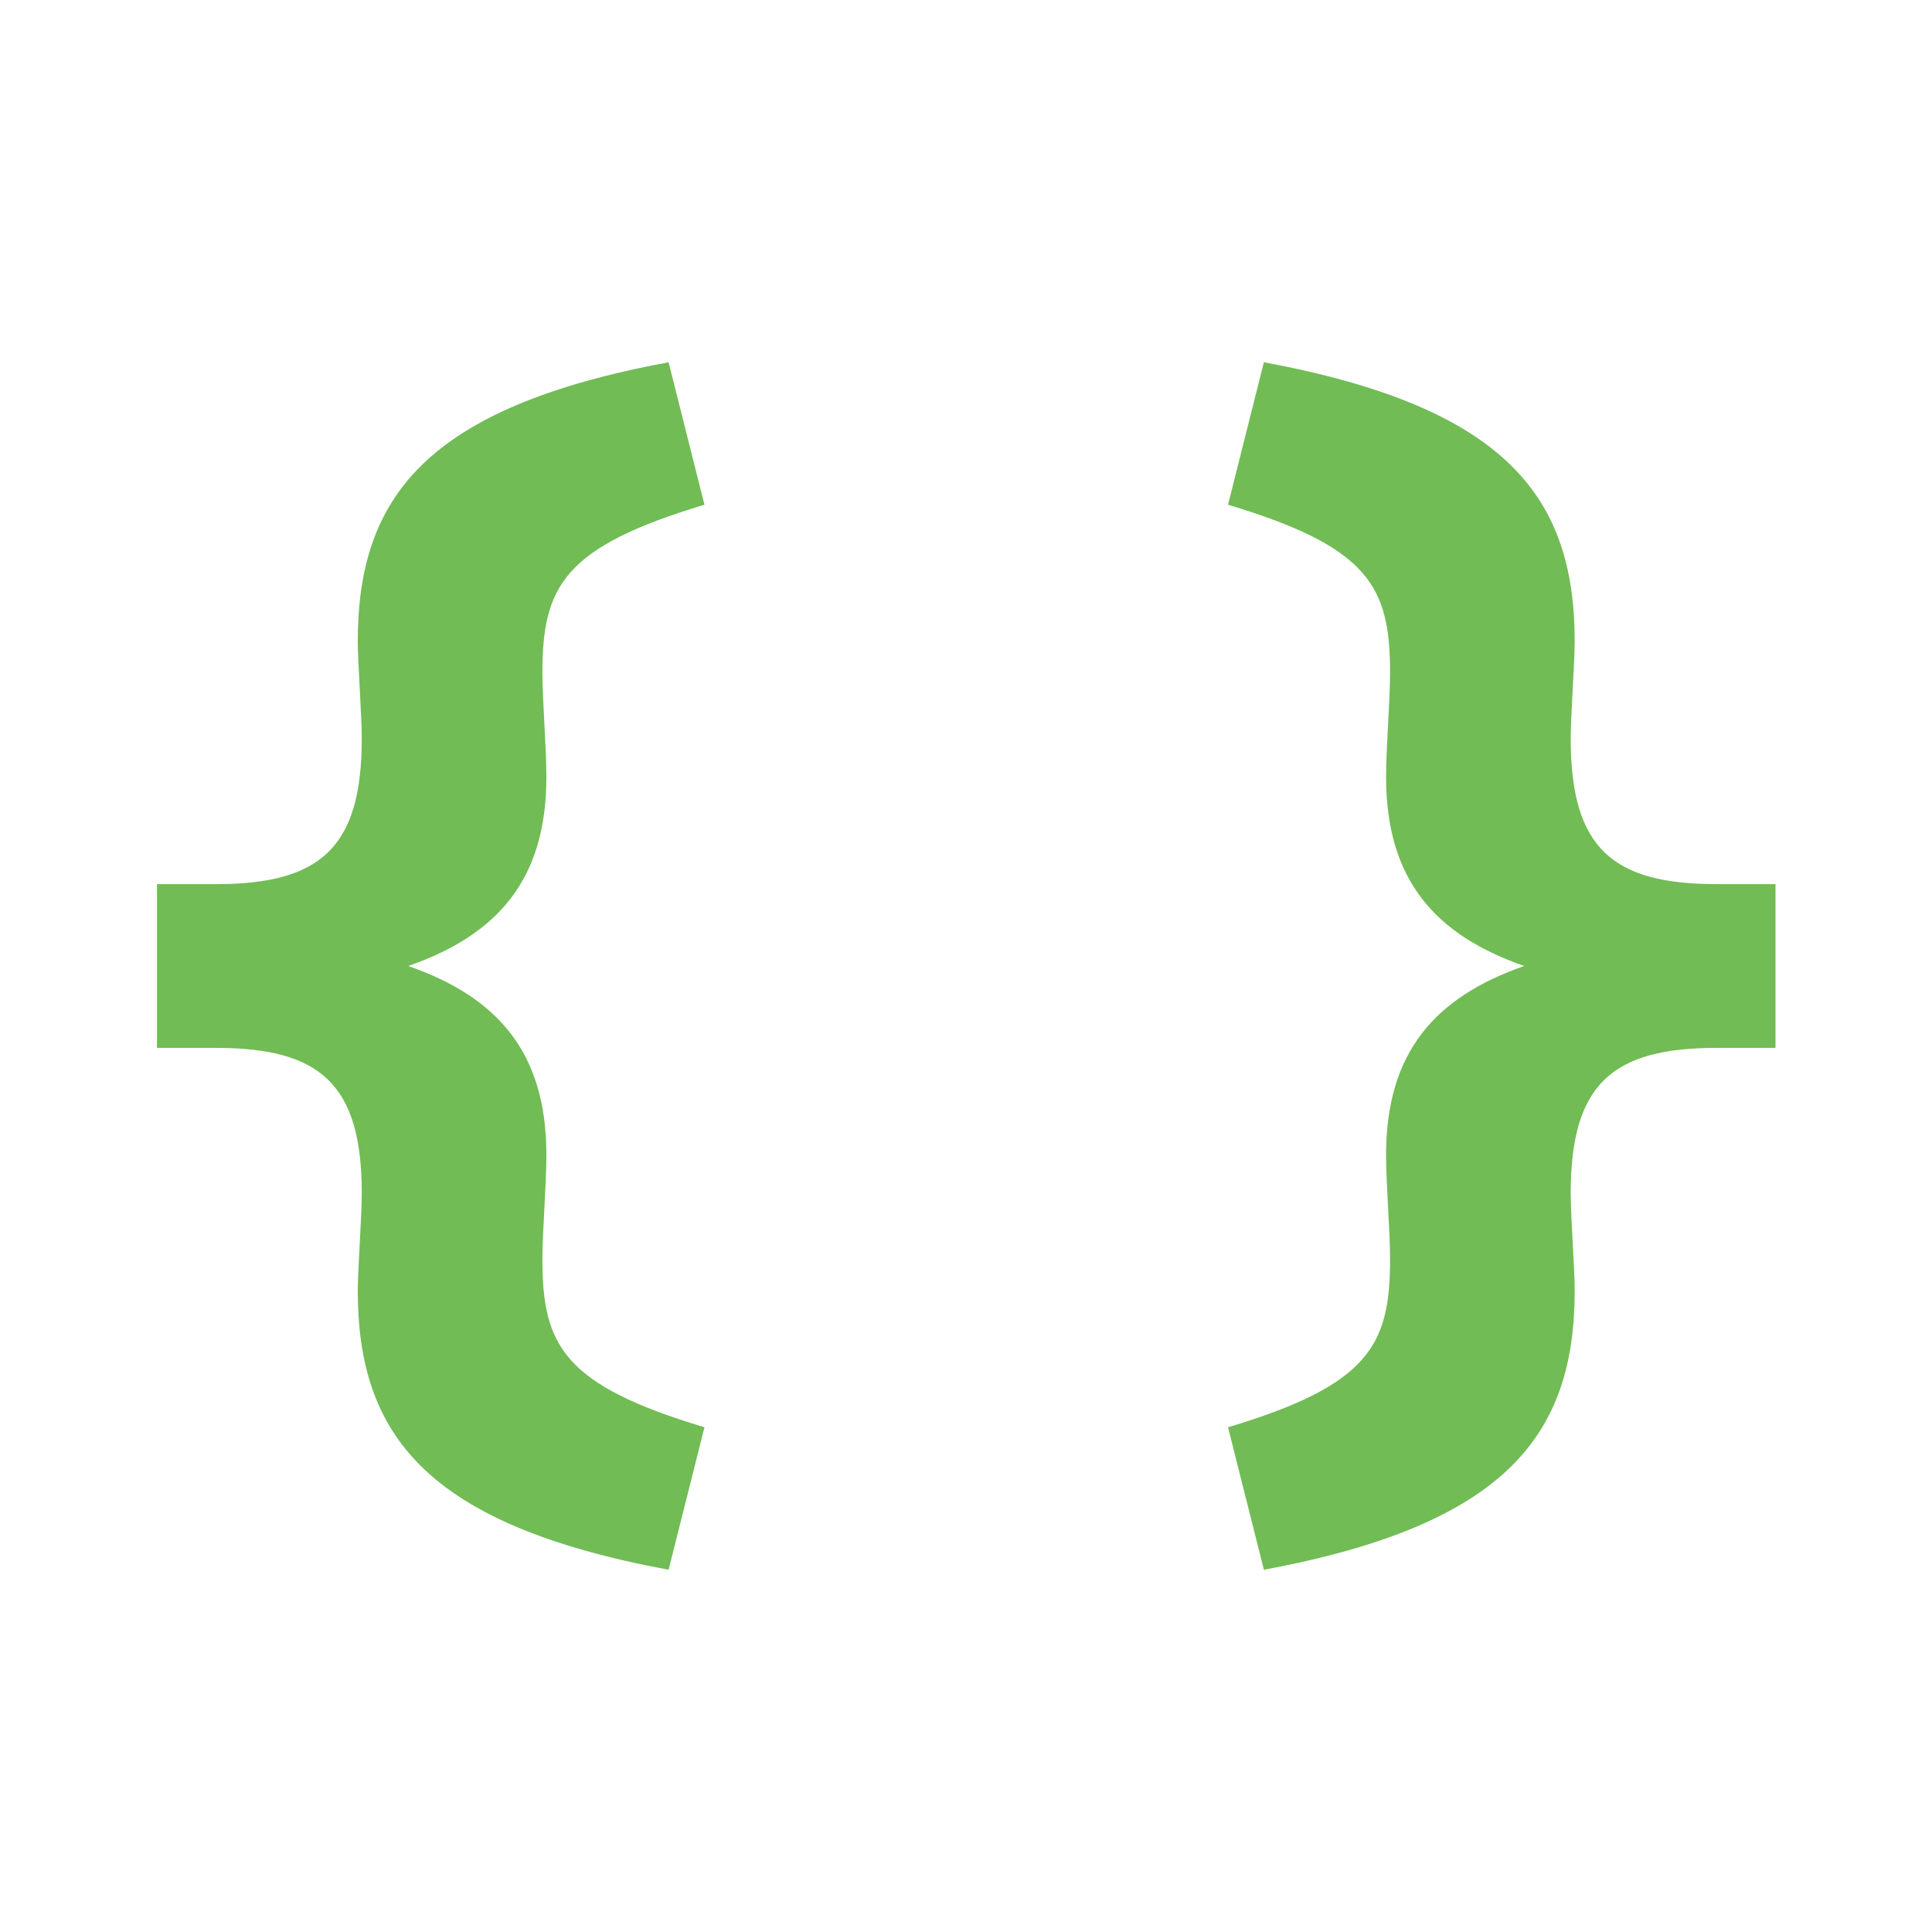
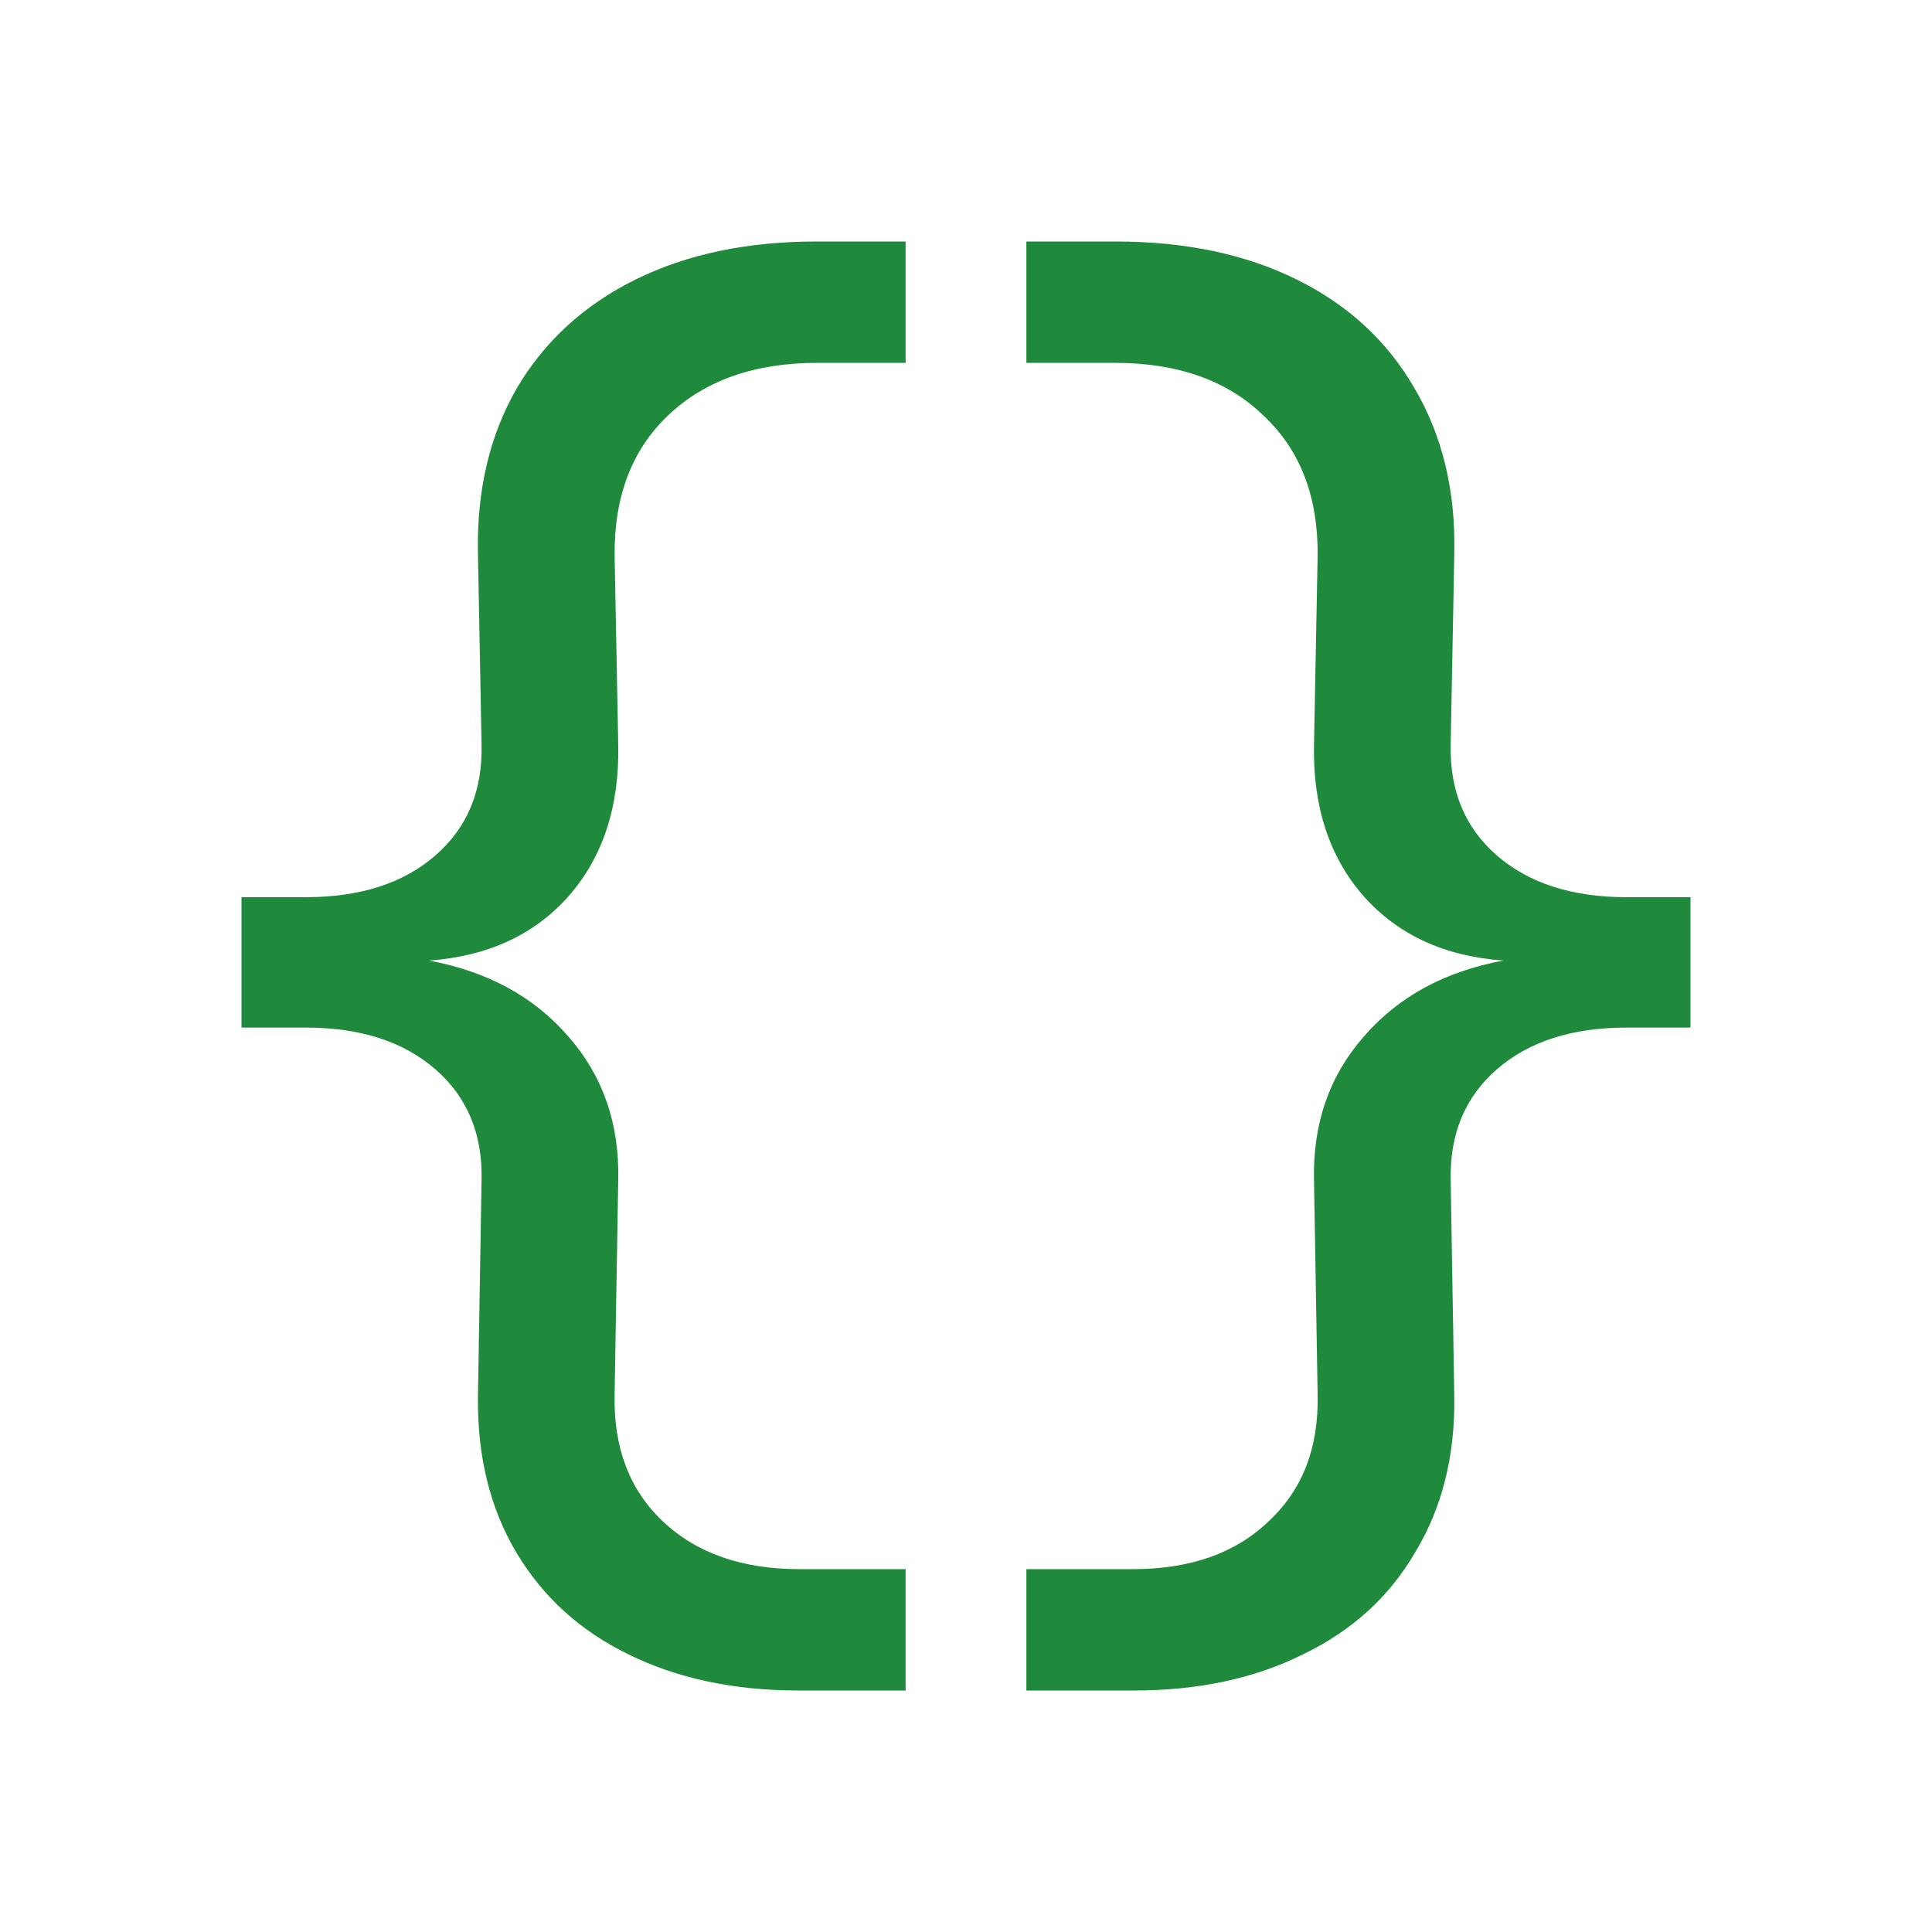
- <svg xmlns="http://www.w3.org/2000/svg" width="16" height="16" viewBox="0 0 16 16">
-   <g fill="none" fill-opacity=".9" fill-rule="evenodd">
-     <path fill="#62B543" d="M5.537,13 C3.524,12.626 2.963,11.879 2.963,10.687 C2.963,10.512 2.996,10.079 2.996,9.881 C2.996,8.97 2.644,8.678 1.786,8.678 L1.3,8.678 L1.3,7.322 L1.786,7.322 C2.644,7.322 2.996,7.03 2.996,6.119 C2.996,5.921 2.963,5.488 2.963,5.313 C2.963,4.121 3.524,3.374 5.537,3 L5.834,4.18 C4.668,4.53 4.492,4.857 4.492,5.57 C4.492,5.804 4.525,6.189 4.525,6.435 C4.525,7.287 4.118,7.743 3.381,8 C4.118,8.257 4.525,8.713 4.525,9.565 C4.525,9.811 4.492,10.196 4.492,10.43 C4.492,11.143 4.668,11.47 5.834,11.82 L5.537,13 Z" />
-     <path fill="#62B543" d="M14.407,13 C12.394,12.626 11.833,11.879 11.833,10.687 C11.833,10.512 11.866,10.079 11.866,9.881 C11.866,8.97 11.514,8.678 10.656,8.678 L10.17,8.678 L10.17,7.322 L10.656,7.322 C11.514,7.322 11.866,7.03 11.866,6.119 C11.866,5.921 11.833,5.488 11.833,5.313 C11.833,4.121 12.394,3.374 14.407,3 L14.704,4.18 C13.538,4.53 13.362,4.857 13.362,5.57 C13.362,5.804 13.395,6.189 13.395,6.435 C13.395,7.287 12.988,7.743 12.251,8 C12.988,8.257 13.395,8.713 13.395,9.565 C13.395,9.811 13.362,10.196 13.362,10.43 C13.362,11.143 13.538,11.47 14.704,11.82 L14.407,13 Z" transform="matrix(-1 0 0 1 24.874 0)" />
-   </g>
+ <svg xmlns="http://www.w3.org/2000/svg" width="16" height="16" viewBox="0 0 16 16" fill="none">
+   <path d="M3.988 9.778C3.998 9.393 3.87 9.085 3.605 8.855C3.34 8.625 2.983 8.51 2.533 8.51H2V7.43H2.533C2.983 7.43 3.34 7.315 3.605 7.085C3.87 6.855 3.998 6.548 3.988 6.163L3.958 4.58C3.948 4.06 4.055 3.605 4.28 3.215C4.51 2.825 4.838 2.525 5.263 2.315C5.688 2.105 6.188 2 6.763 2H7.5V3.005H6.77C6.25 3.005 5.838 3.15 5.533 3.44C5.233 3.725 5.085 4.112 5.09 4.603L5.12 6.17C5.13 6.68 4.993 7.098 4.708 7.423C4.423 7.743 4.038 7.92 3.553 7.955C4.038 8.045 4.423 8.255 4.708 8.585C4.993 8.91 5.13 9.305 5.12 9.77L5.09 11.547C5.08 11.988 5.213 12.338 5.488 12.598C5.768 12.863 6.145 12.995 6.62 12.995H7.5V14H6.613C6.078 14 5.608 13.9 5.203 13.7C4.803 13.505 4.493 13.223 4.273 12.852C4.058 12.488 3.953 12.06 3.958 11.57L3.988 9.778Z" fill="#208A3C" />
+   <path d="M12.014 9.778C12.005 9.393 12.132 9.085 12.397 8.855C12.662 8.625 13.02 8.51 13.47 8.51H14V7.43H13.47C13.02 7.43 12.662 7.315 12.397 7.085C12.132 6.855 12.005 6.548 12.014 6.163L12.044 4.58C12.055 4.06 11.944 3.605 11.714 3.215C11.489 2.825 11.165 2.525 10.739 2.315C10.315 2.105 9.815 2 9.24 2H8.5V3.005H9.232C9.752 3.005 10.162 3.15 10.462 3.44C10.767 3.725 10.917 4.112 10.912 4.603L10.882 6.17C10.872 6.68 11.009 7.098 11.294 7.423C11.579 7.743 11.964 7.92 12.45 7.955C11.964 8.045 11.579 8.255 11.294 8.585C11.009 8.91 10.872 9.305 10.882 9.77L10.912 11.547C10.922 11.988 10.787 12.338 10.507 12.598C10.232 12.863 9.857 12.995 9.382 12.995H8.5V14H9.39C9.925 14 10.392 13.9 10.792 13.7C11.197 13.505 11.507 13.223 11.722 12.852C11.942 12.488 12.05 12.06 12.044 11.57L12.014 9.778Z" fill="#208A3C" />
</svg>
